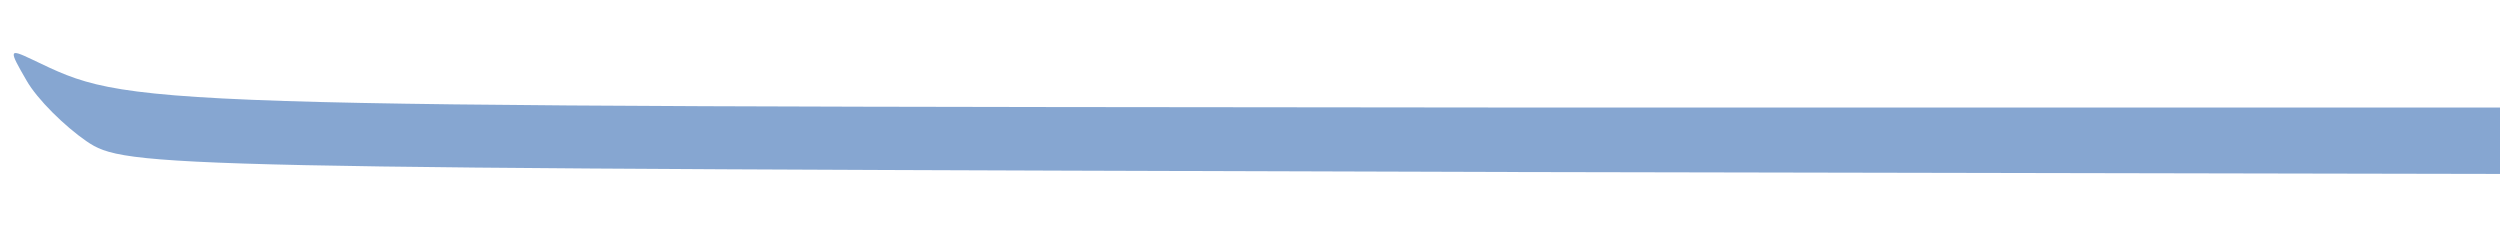
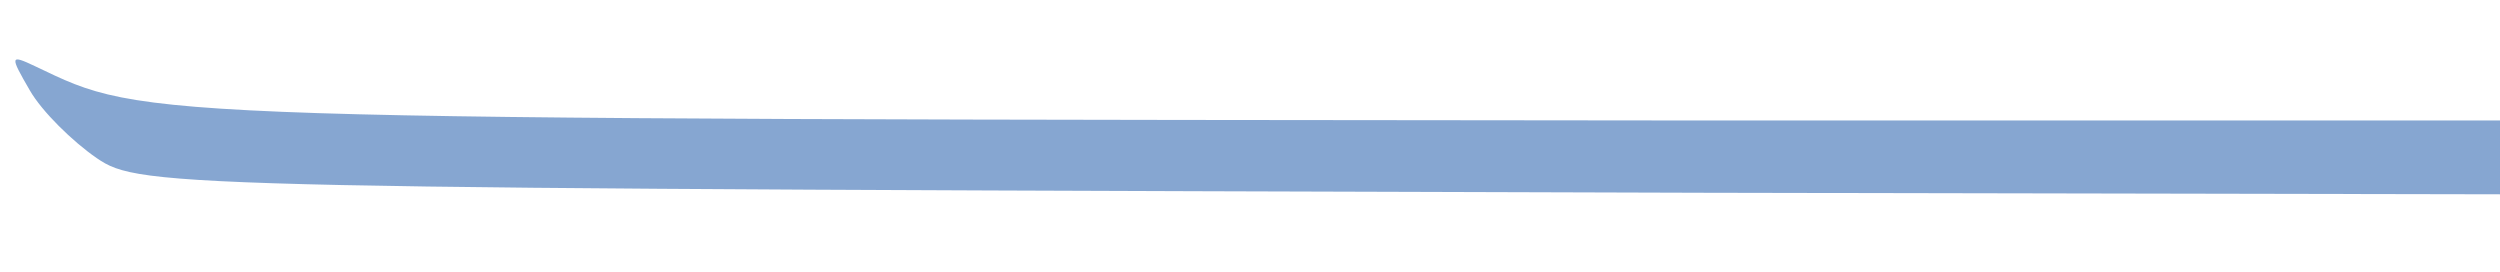
- <svg xmlns="http://www.w3.org/2000/svg" id="svg861" preserveAspectRatio="xMidYMid meet" viewBox="0 0 186 18" height="18pt" width="186pt" version="1.0">
+ <svg xmlns="http://www.w3.org/2000/svg" id="svg861" preserveAspectRatio="xMidYMid meet" viewBox="0 0 166 18" height="18pt" width="166pt" version="1.0">
  <defs id="defs865" />
  <g id="g859" stroke="none" fill="#000000" transform="matrix(0.08889642,0,0,-0.1,0.1133207,18)">
    <path id="path857" d="M 21,120 C 30,106 53,86 71,75 104,55 125,55 1272,52 l 1168,-2 -12,25 -11,25 H 1266 C 90,101 110,100 25,136 6,144 6,143 21,120 Z" style="fill:#86a6d1" />
  </g>
</svg>
